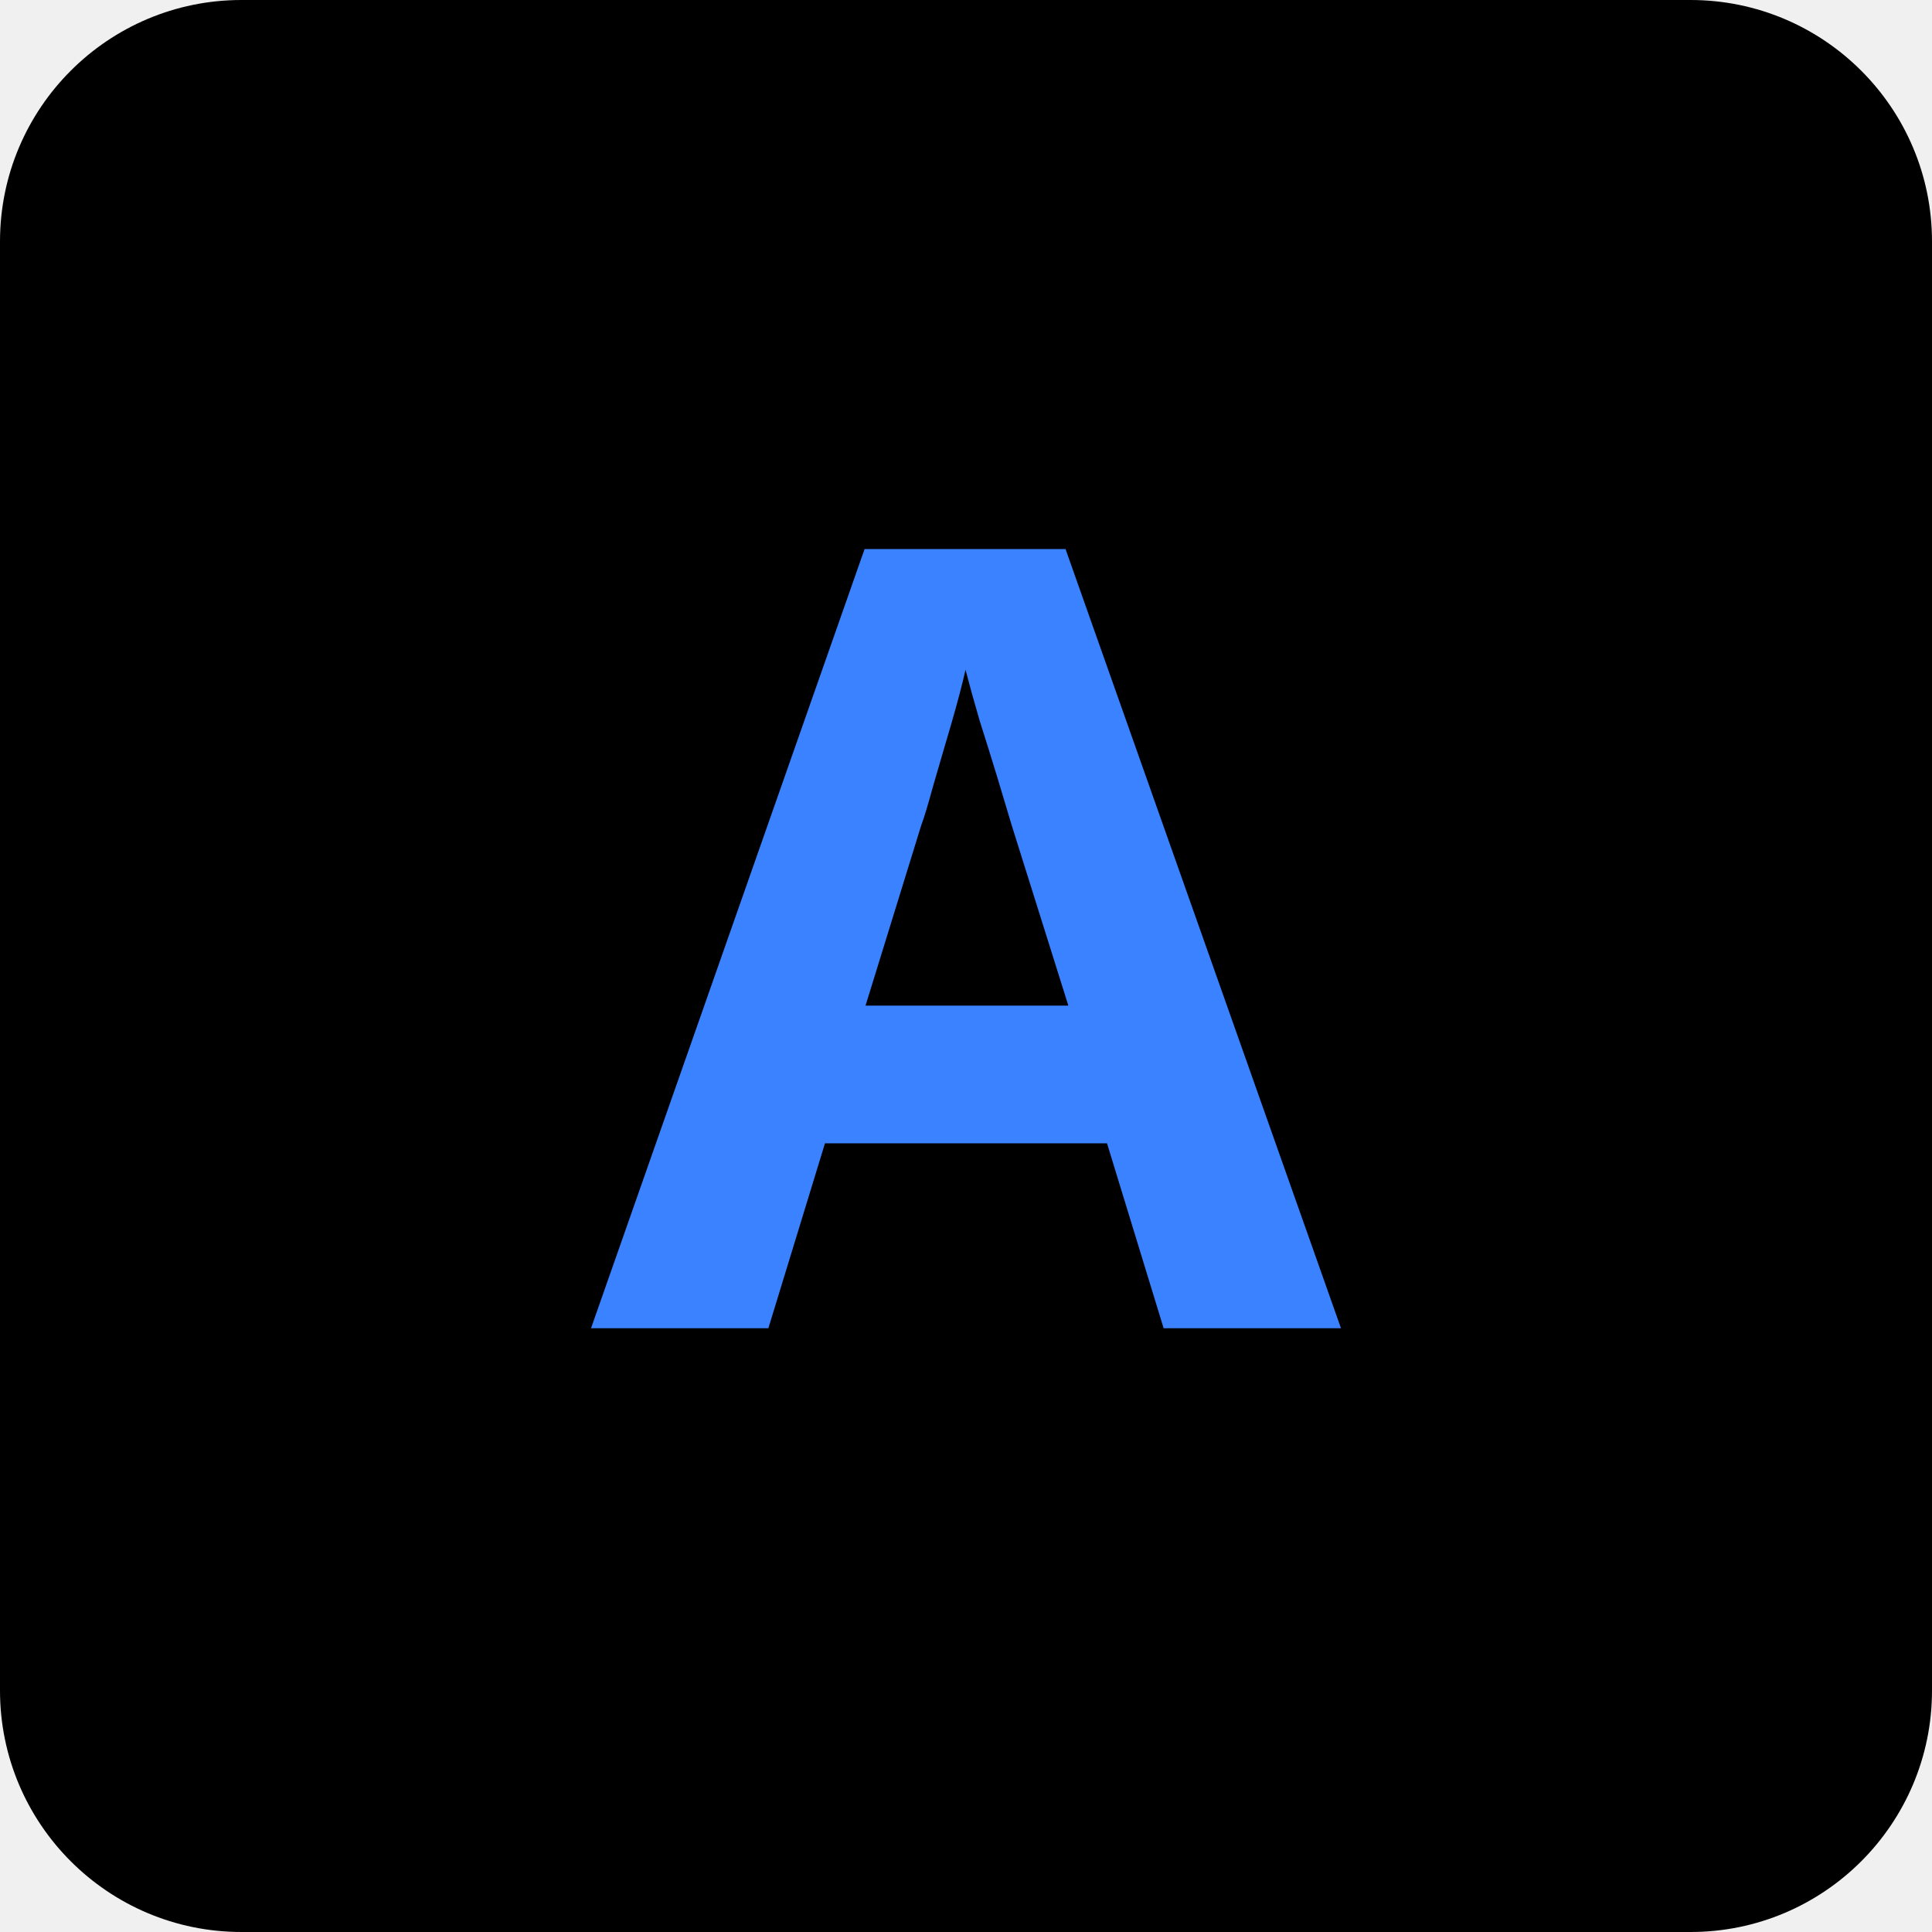
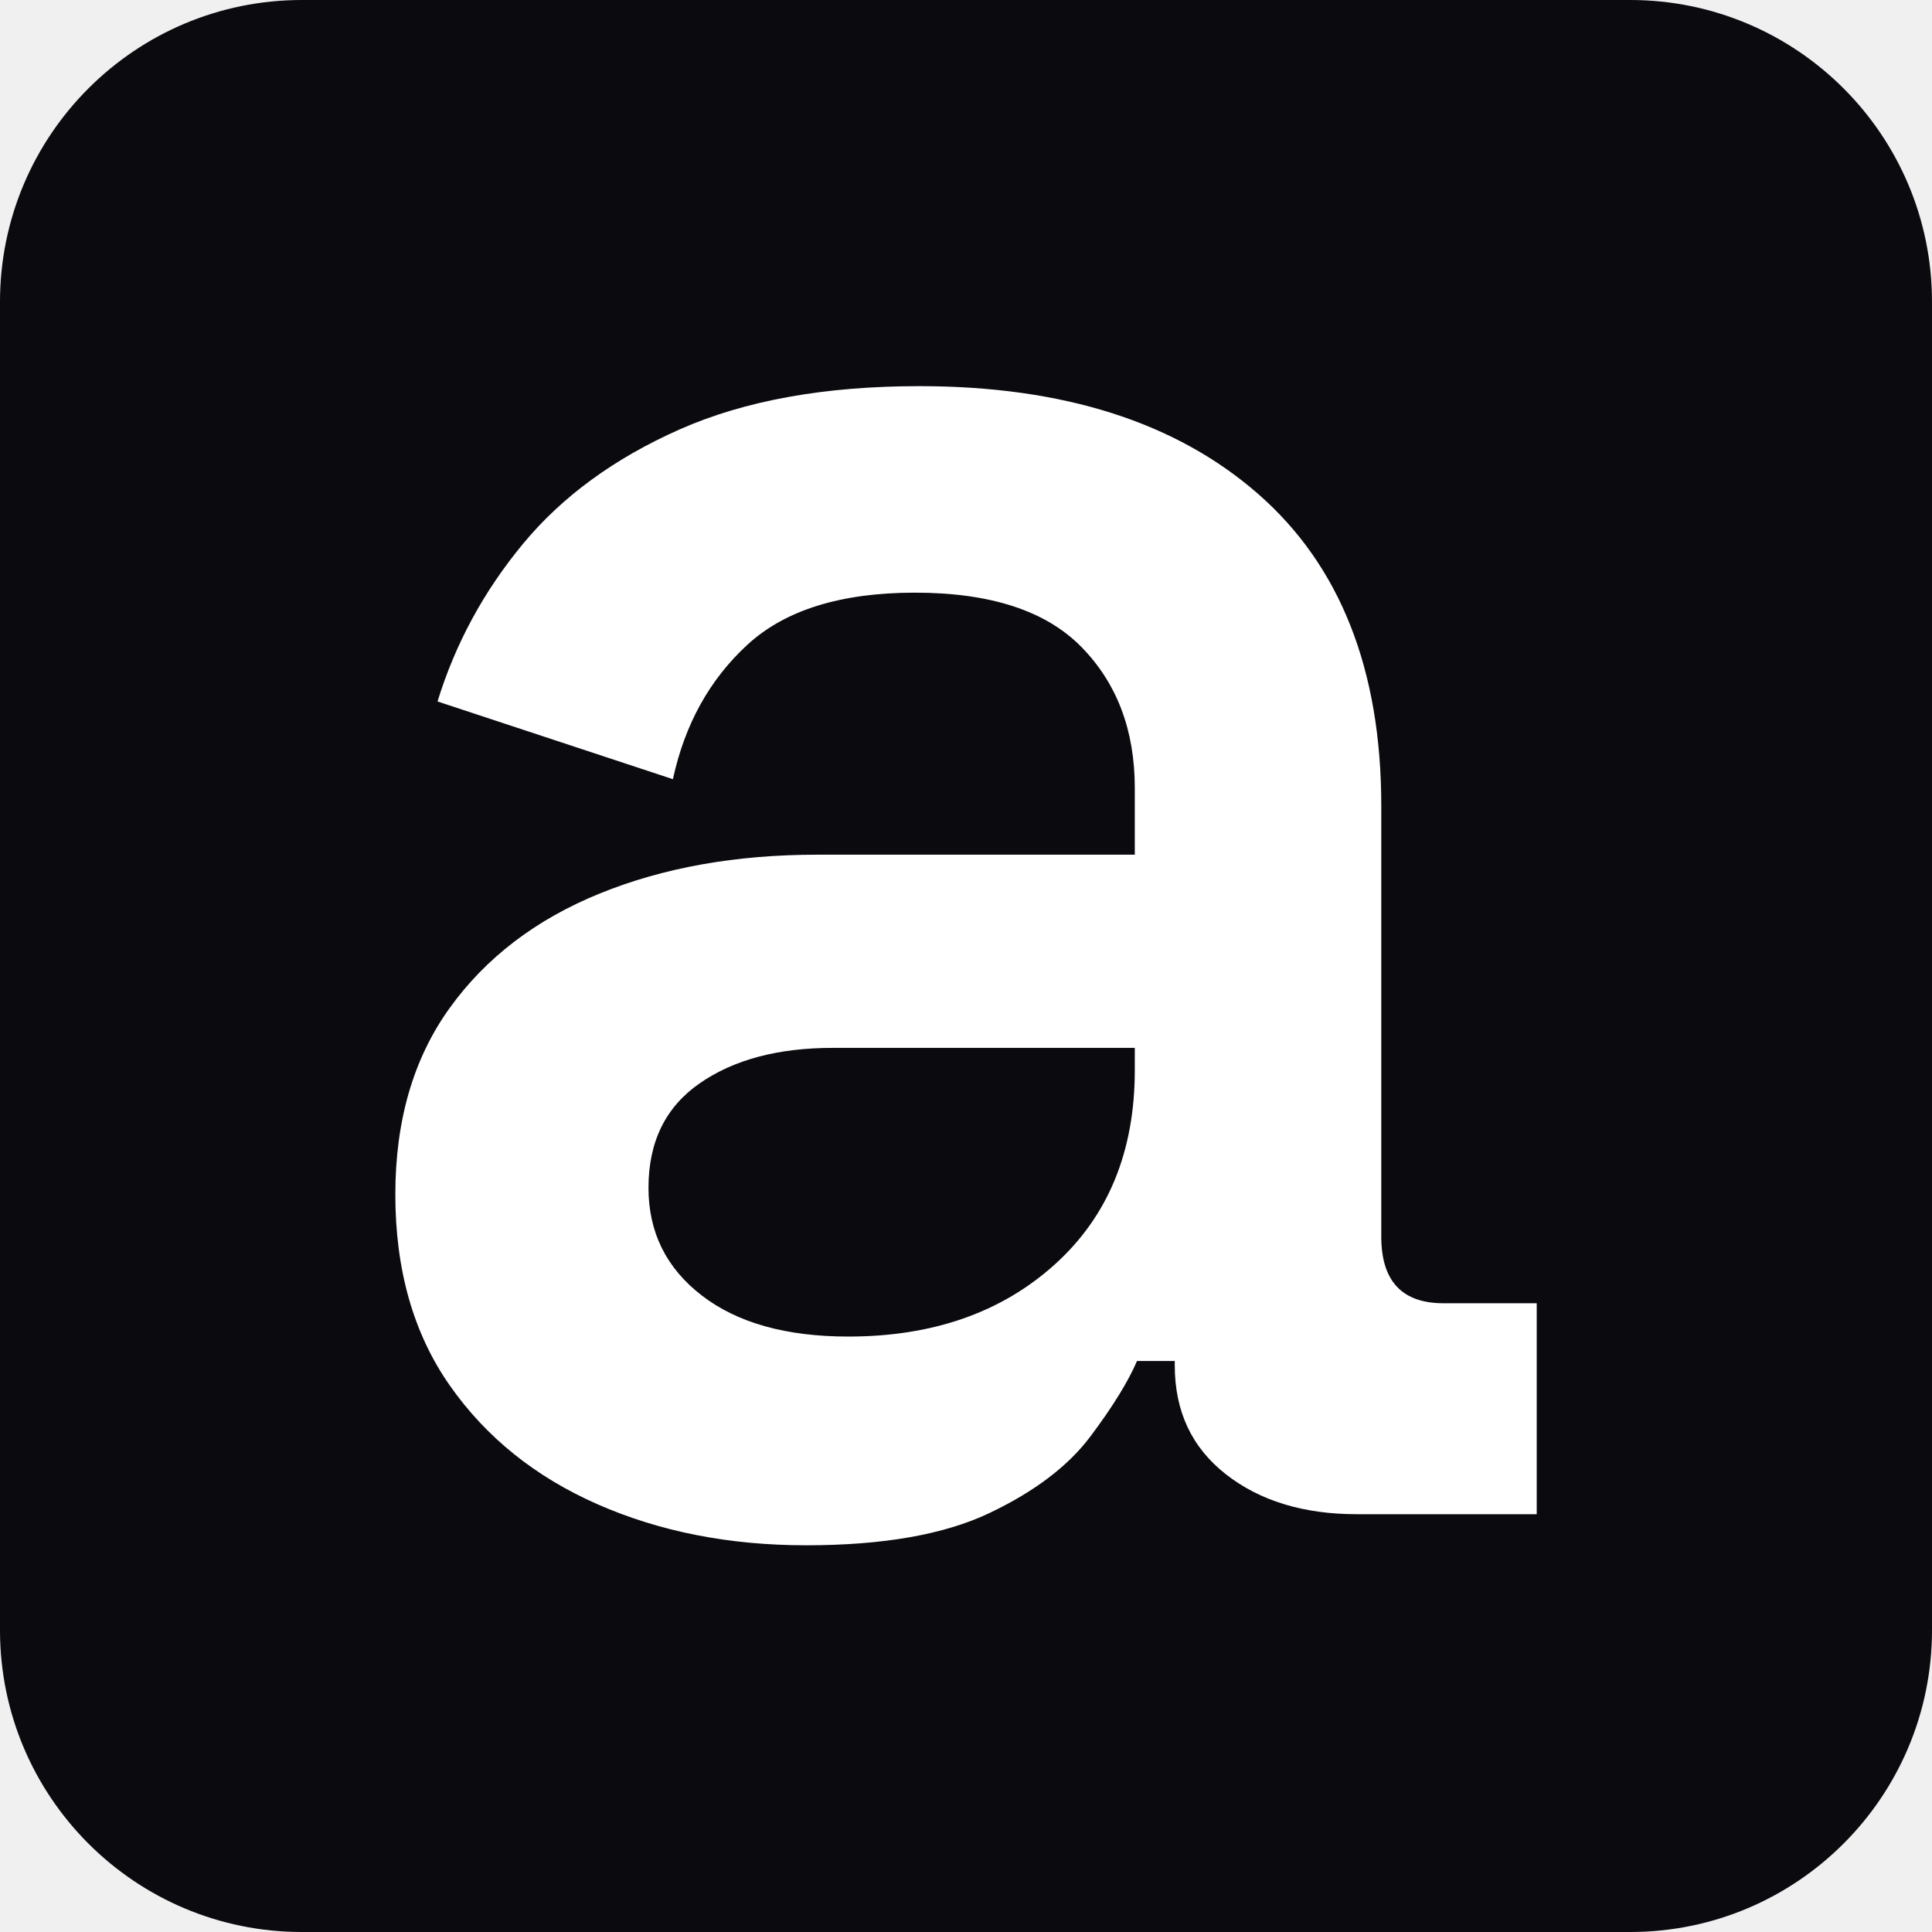
- <svg xmlns="http://www.w3.org/2000/svg" viewBox="0 0 32 32">
-   <rect width="32" height="32" rx="4" fill="#000000" />
-   <text x="16" y="22" text-anchor="middle" font-family="sans-serif" font-weight="600" font-size="18" fill="#3A82FF">A</text>
+ <svg xmlns="http://www.w3.org/2000/svg" width="32" height="32" viewBox="0 0 32 32">
+   <rect width="32" height="32" rx="5" fill="#0A0A0F" />
+   <g transform="translate(5.04, 25.08) scale(0.3678)">
+     <path d="M22.60 1.40L22.60 1.40Q17.40 1.40 13.20-0.45Q9-2.30 6.55-5.80Q4.10-9.30 4.10-14.40L4.10-14.40Q4.10-19.40 6.55-22.80Q9-26.20 13.30-27.95Q17.60-29.70 23.10-29.70L23.10-29.70L37.40-29.70L37.40-32.70Q37.40-36.60 35-39.05Q32.60-41.50 27.50-41.50L27.50-41.50Q22.50-41.50 19.95-39.15Q17.40-36.80 16.60-33.10L16.60-33.10L6-36.60Q7.20-40.50 9.85-43.70Q12.50-46.90 16.90-48.85Q21.30-50.80 27.70-50.80L27.70-50.80Q37.40-50.80 42.95-45.95Q48.50-41.10 48.50-31.90L48.50-31.90L48.50-12.50Q48.50-9.50 51.30-9.50L51.30-9.50L55.50-9.50L55.50 0L47.40 0Q43.80 0 41.50-1.80Q39.20-3.60 39.20-6.70L39.20-6.70L39.20-6.90L37.50-6.90Q36.90-5.50 35.40-3.50Q33.90-1.50 30.85-0.05Q27.80 1.40 22.60 1.40ZM24.50-8L24.50-8Q30.20-8 33.80-11.25Q37.40-14.50 37.40-20L37.40-20L37.40-21L23.80-21Q20.10-21 17.80-19.40Q15.50-17.80 15.50-14.70L15.50-14.70Q15.50-11.70 17.90-9.85Q20.30-8 24.50-8Z" fill="#FFFFFF" />
+   </g>
</svg>
